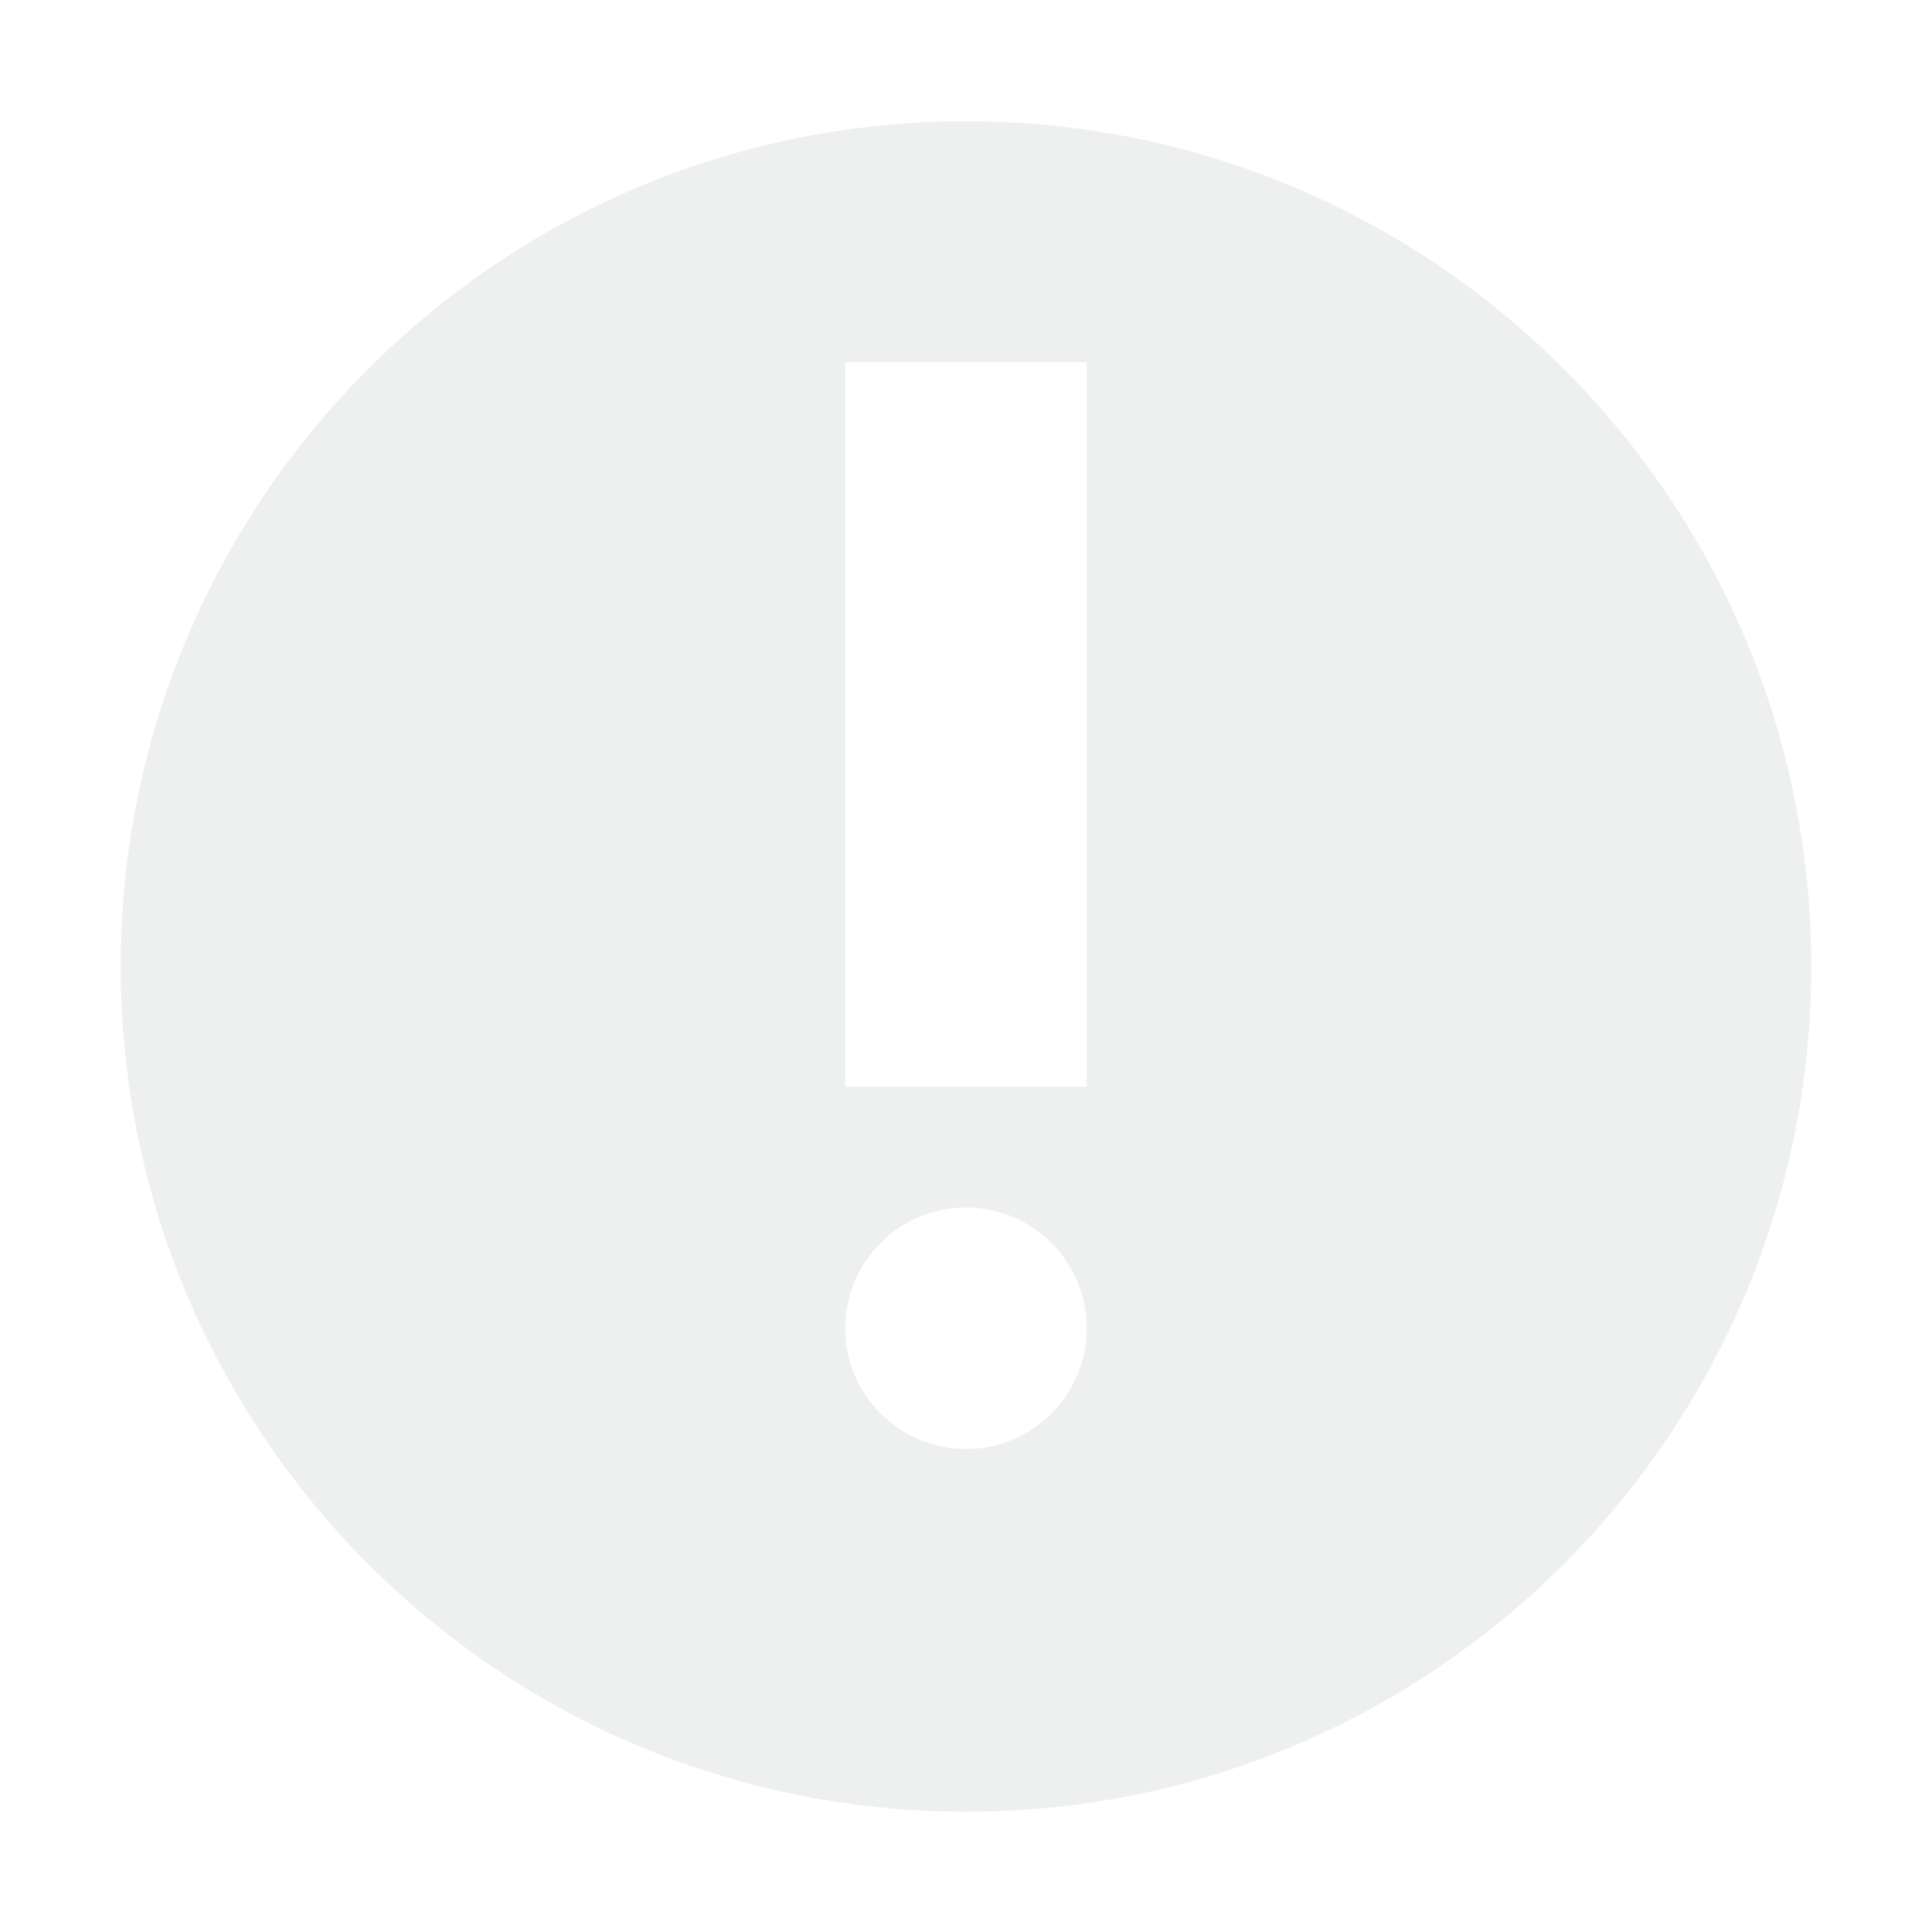
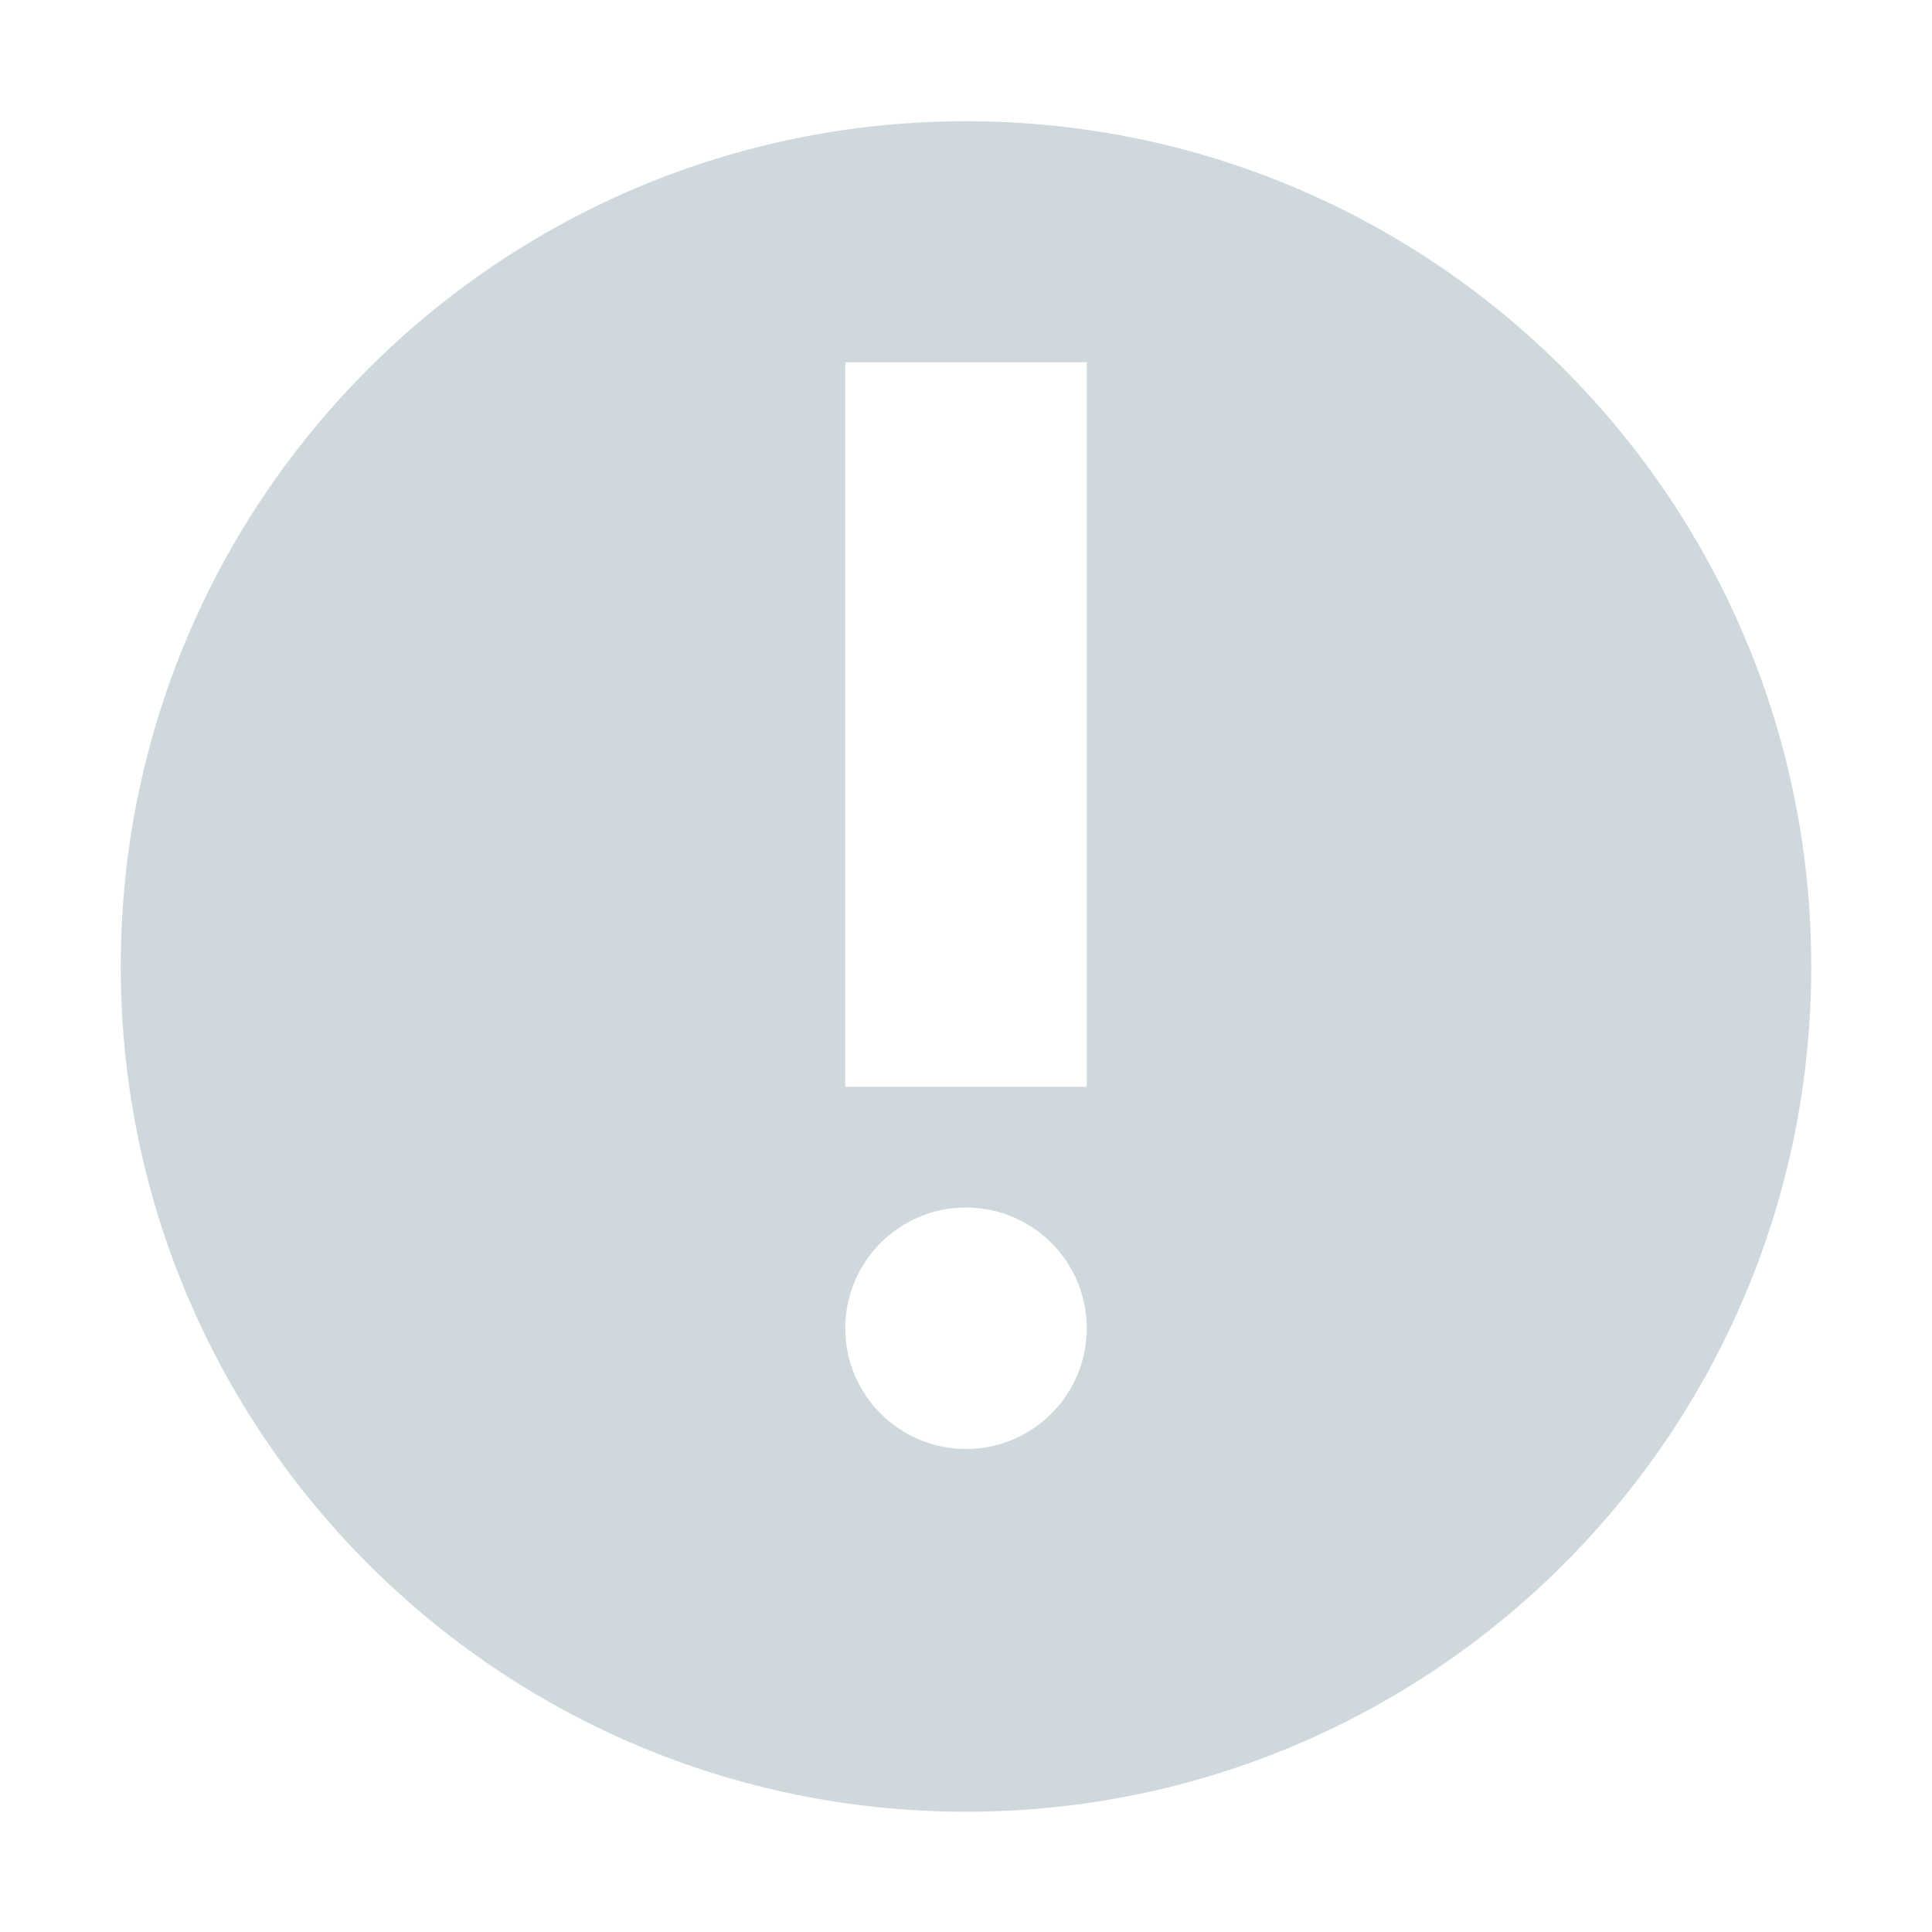
<svg xmlns="http://www.w3.org/2000/svg" width="16" height="16" viewBox="0 0 16 16">
  <defs>
    <style id="current-color-scheme" type="text/css">
-    .ColorScheme-Text { color:#eeefef; } .ColorScheme-Highlight { color:#00bcd4; }
+    .ColorScheme-Text { color:#cfd8dc; } .ColorScheme-Highlight { color:#00bcd4; }
  </style>
  </defs>
  <path style="fill:currentColor;opacity:1" class="ColorScheme-Text" d="m8 1.004c-3.866 0-7 3.134-7 7 0 3.866 3.134 7 7 7s7-3.134 7-7c0-3.866-3.134-7-7-7zm-1 1.996h2v6h-2v-6zm1 7c0.552 0 1 0.448 1 1s-0.448 1-1 1-1-0.448-1-1 0.448-1 1-1z" />
</svg>
